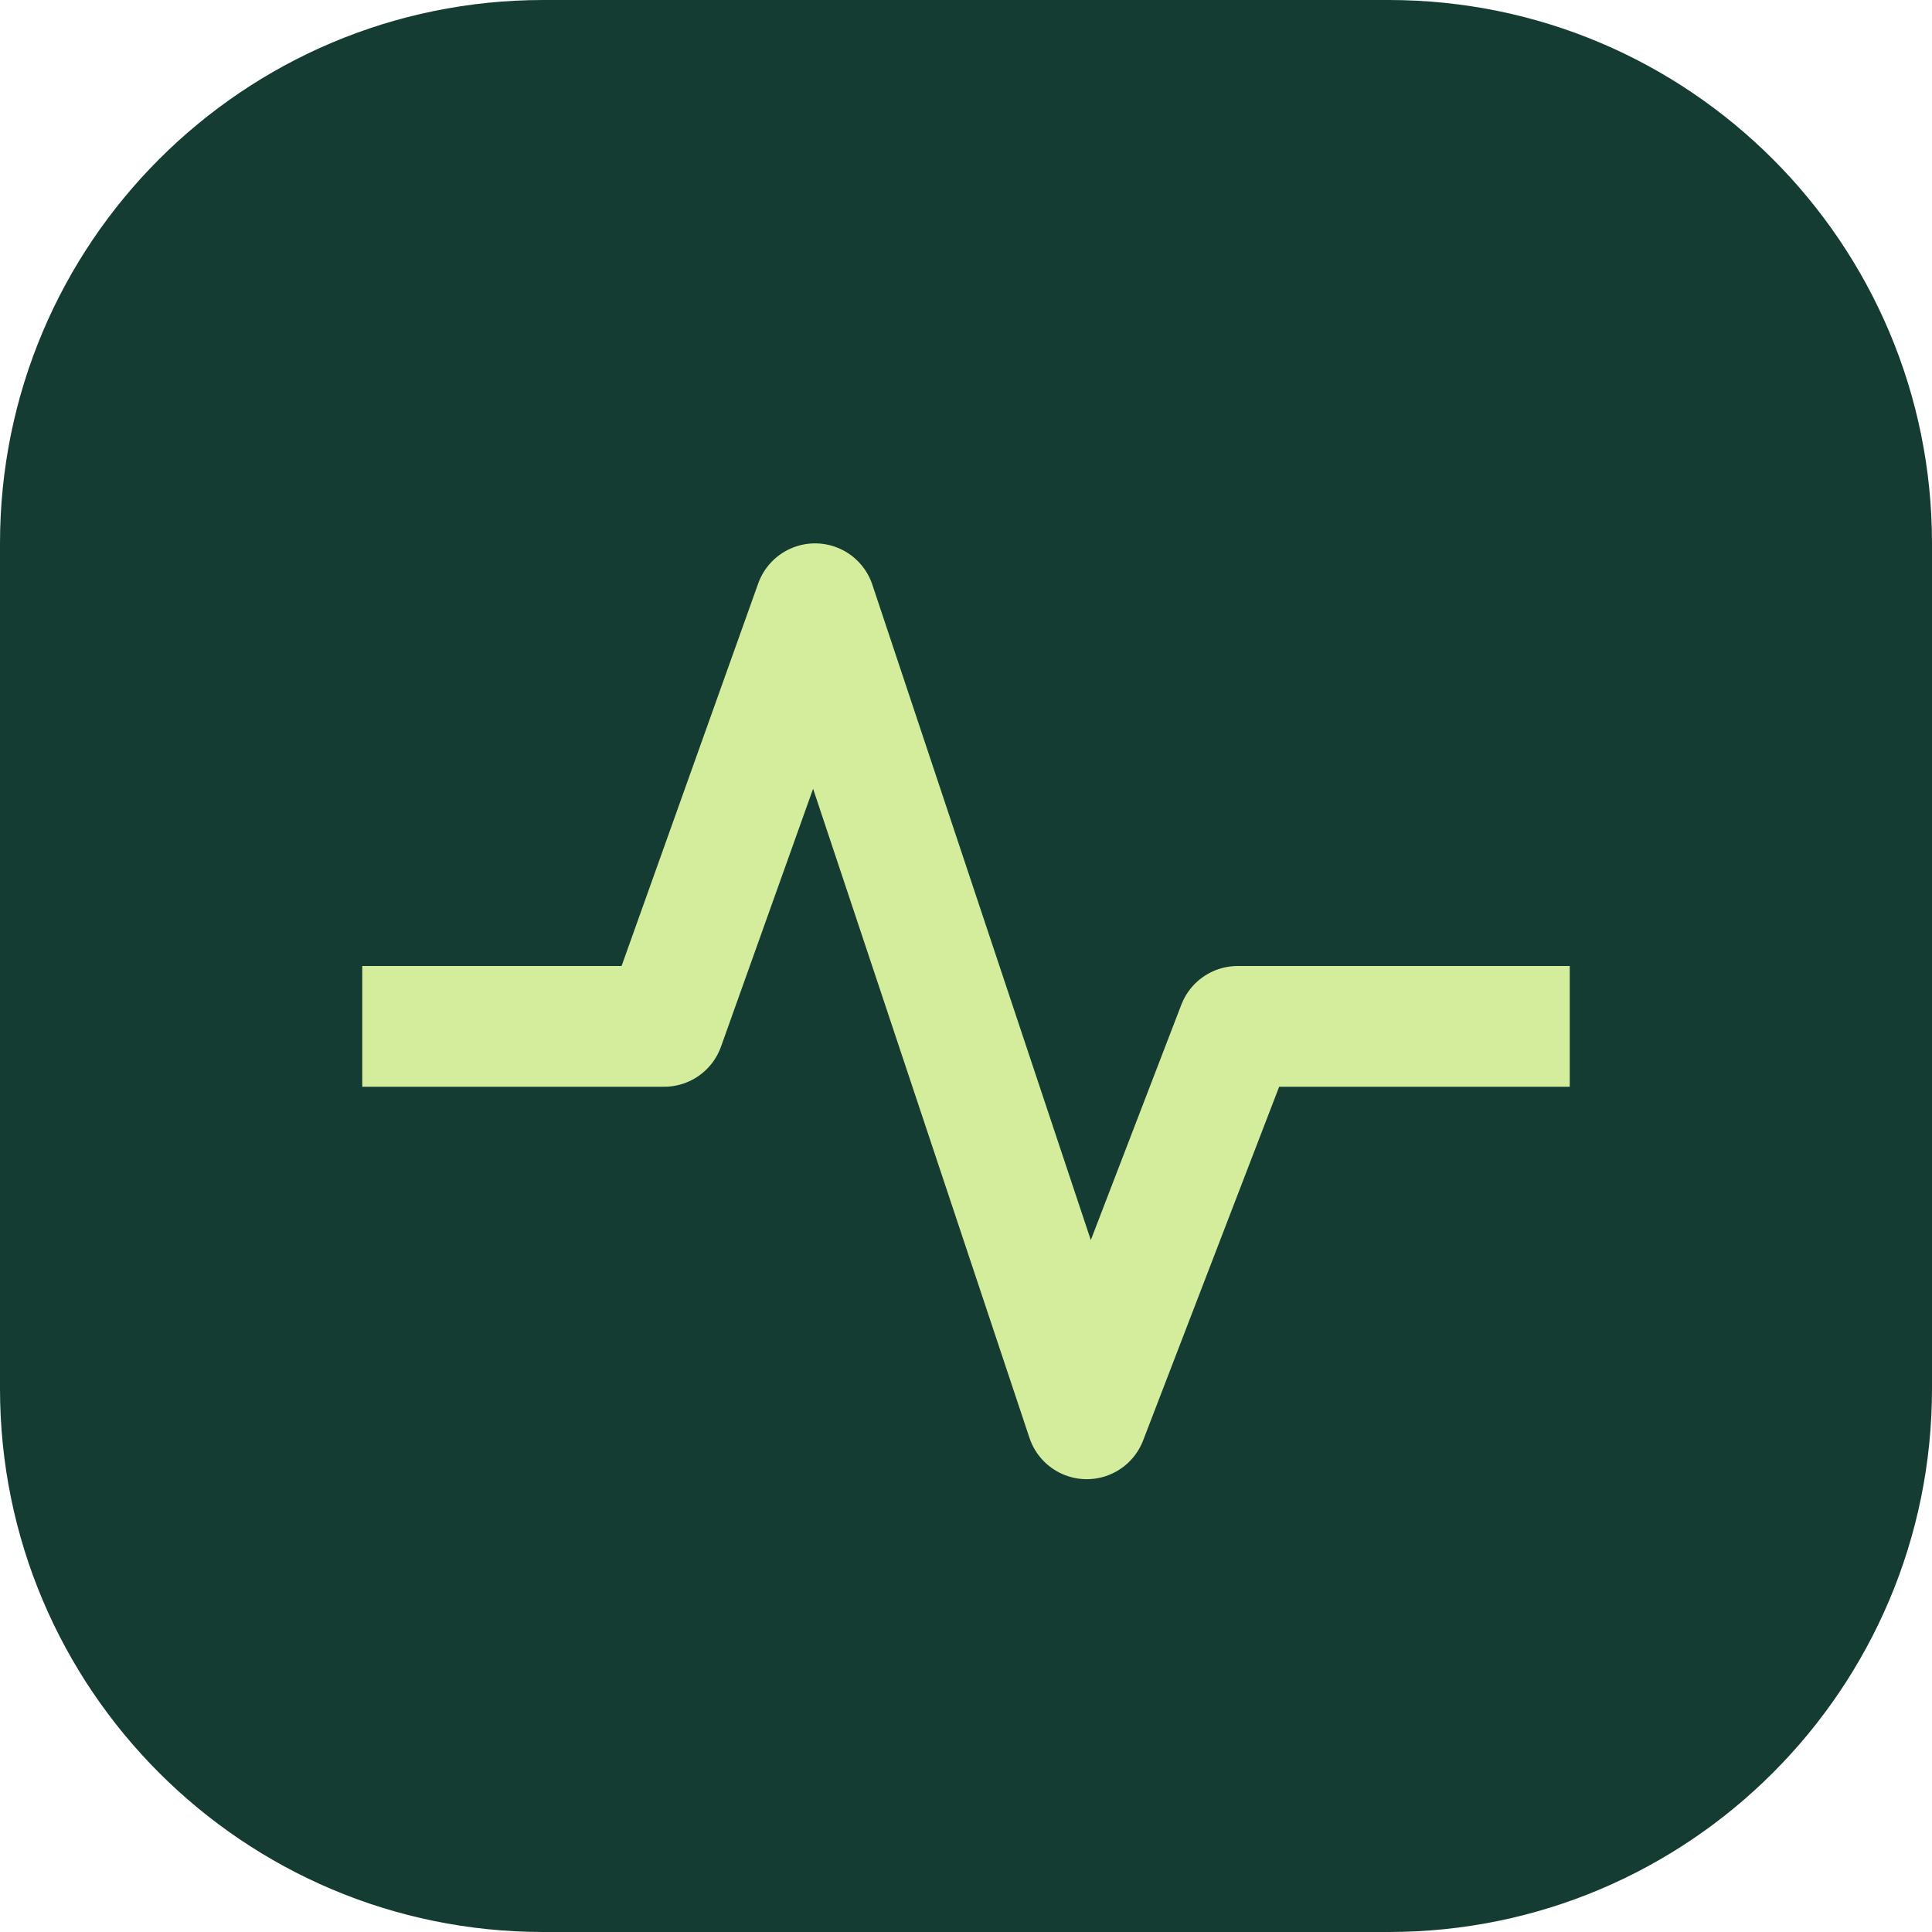
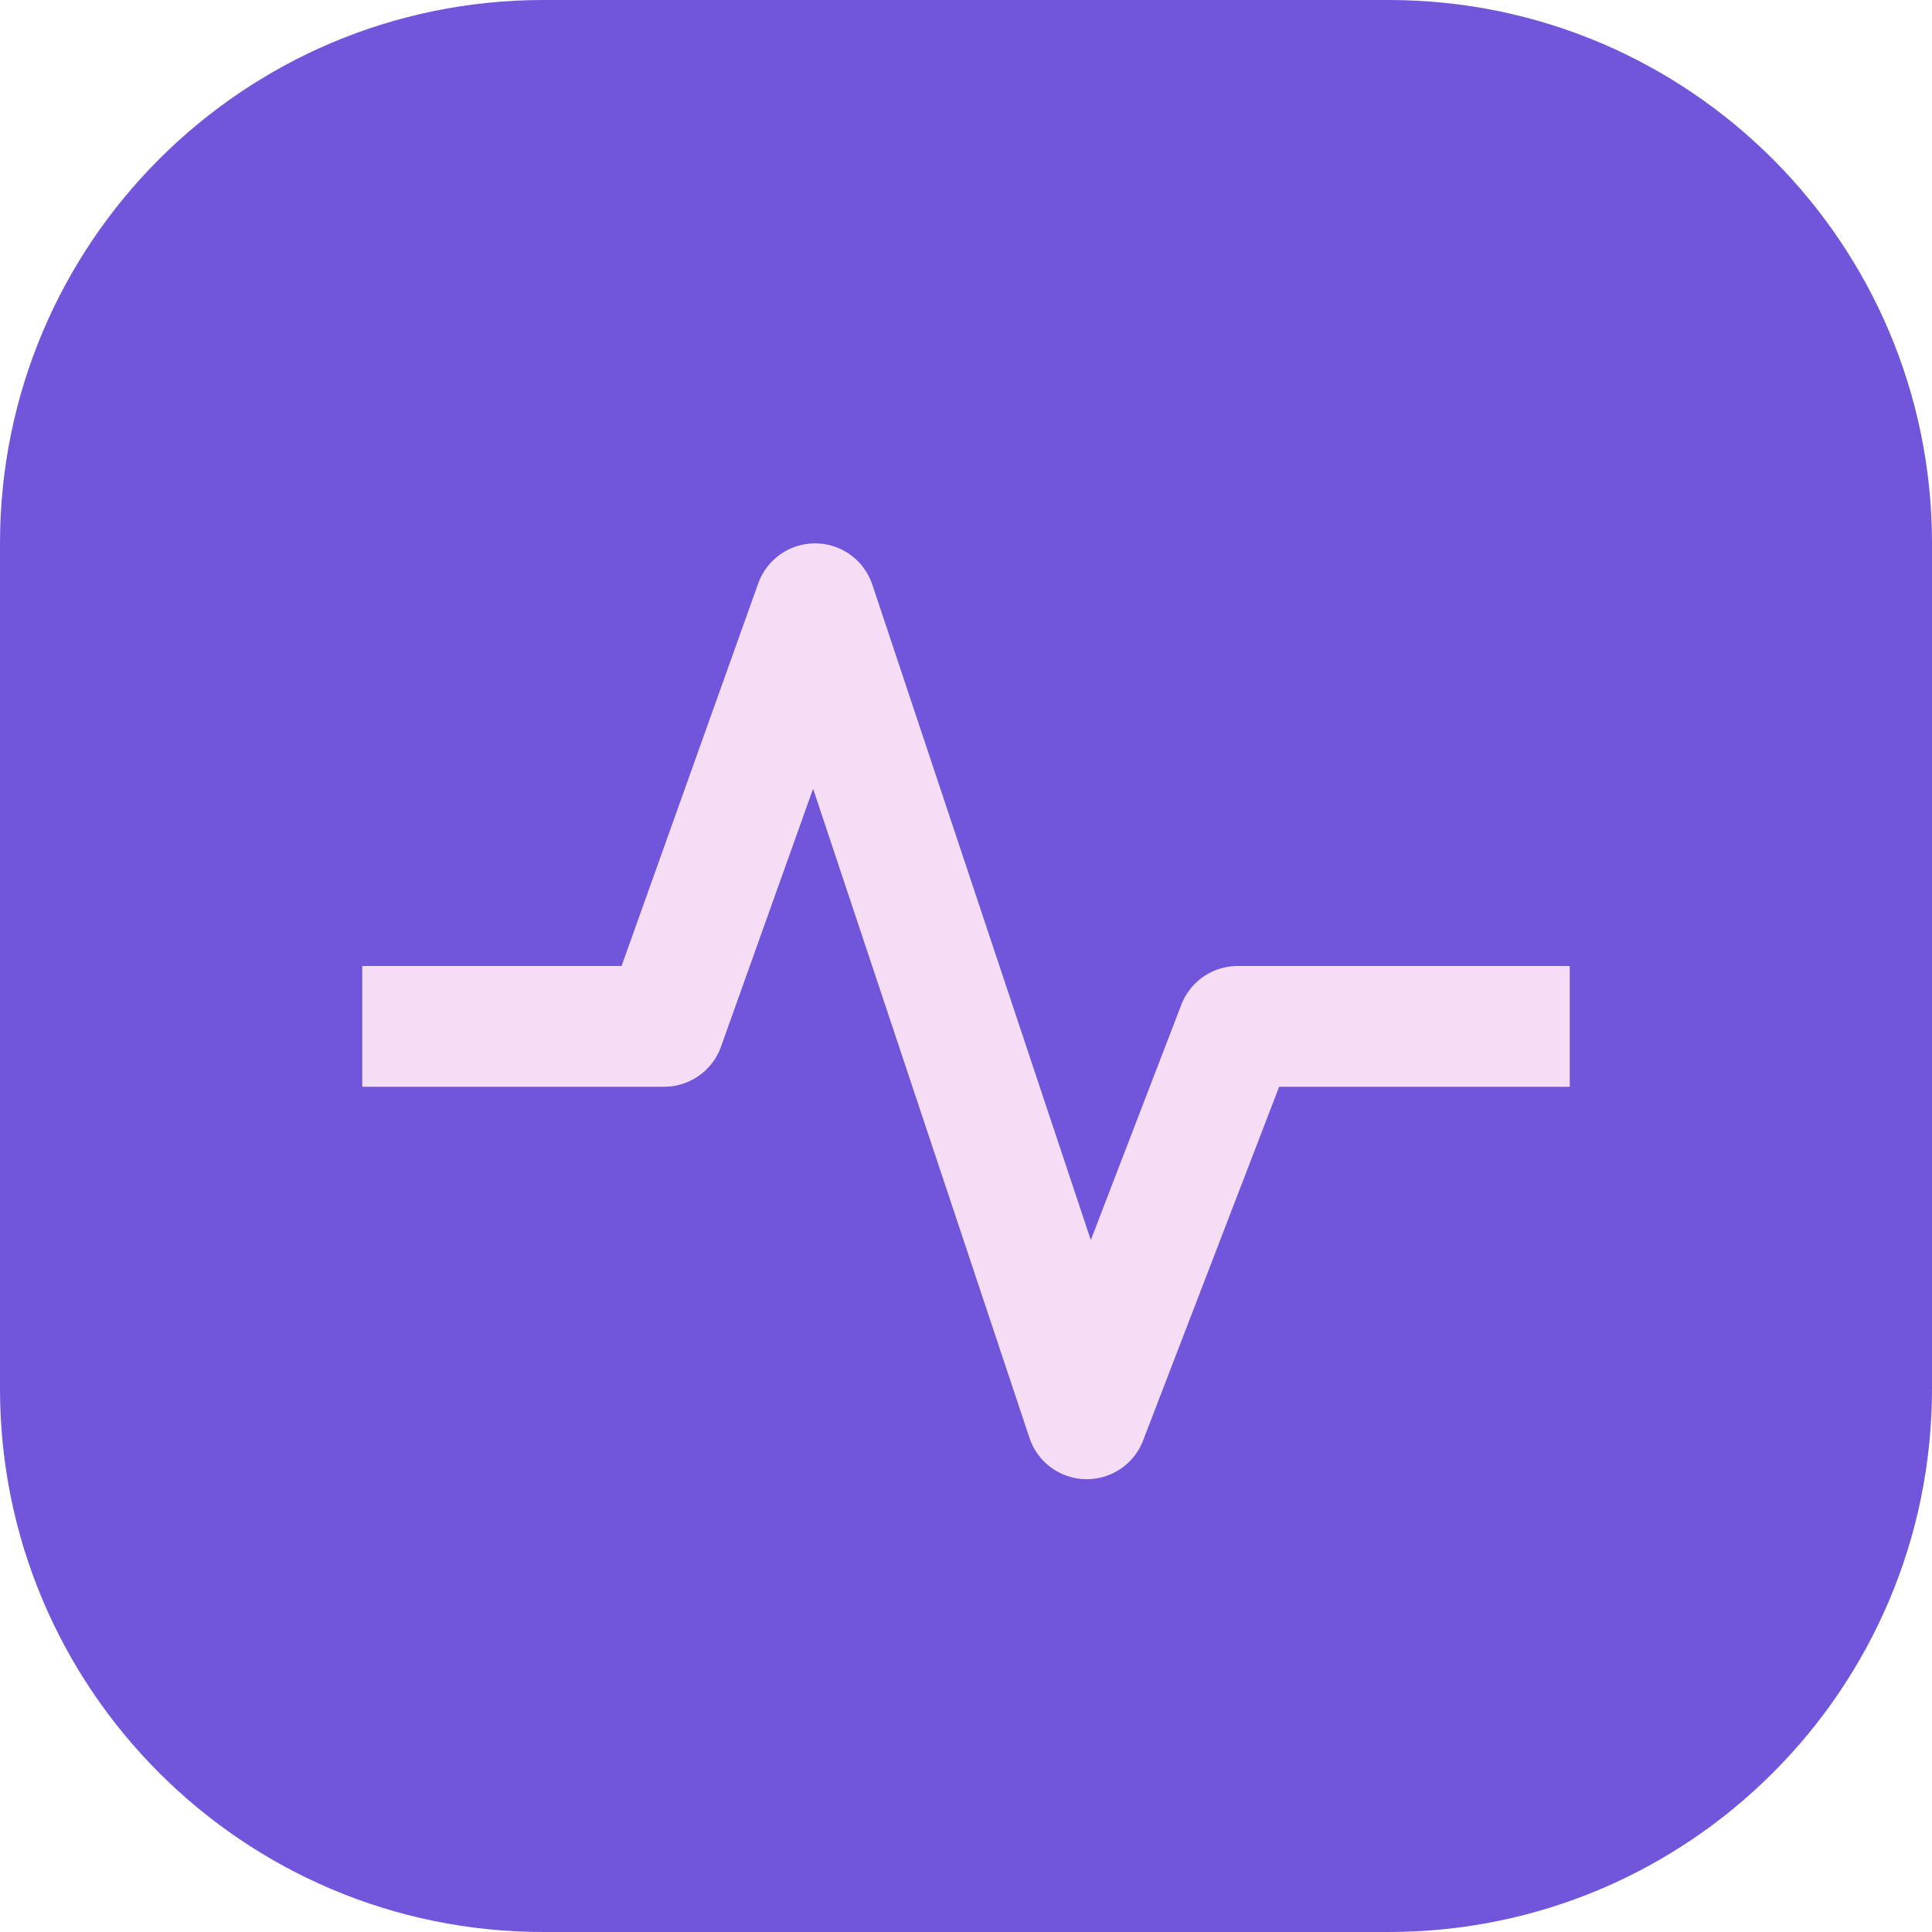
<svg xmlns="http://www.w3.org/2000/svg" viewBox="0 0 64 64">
-   <rect width="64" height="64" rx="18" fill="#153c32" />
-   <path d="M12 34h10l5-14 9 27 5-13h11" fill="none" stroke="#d4ed9c" stroke-width="4" stroke-linejoin="round" />
+   <rect width="64" height="64" rx="18" fill="#7155da" />
+   <path d="M12 34h10l5-14 9 27 5-13h11" fill="none" stroke="#f5def5" stroke-width="4" stroke-linejoin="round" />
</svg>
